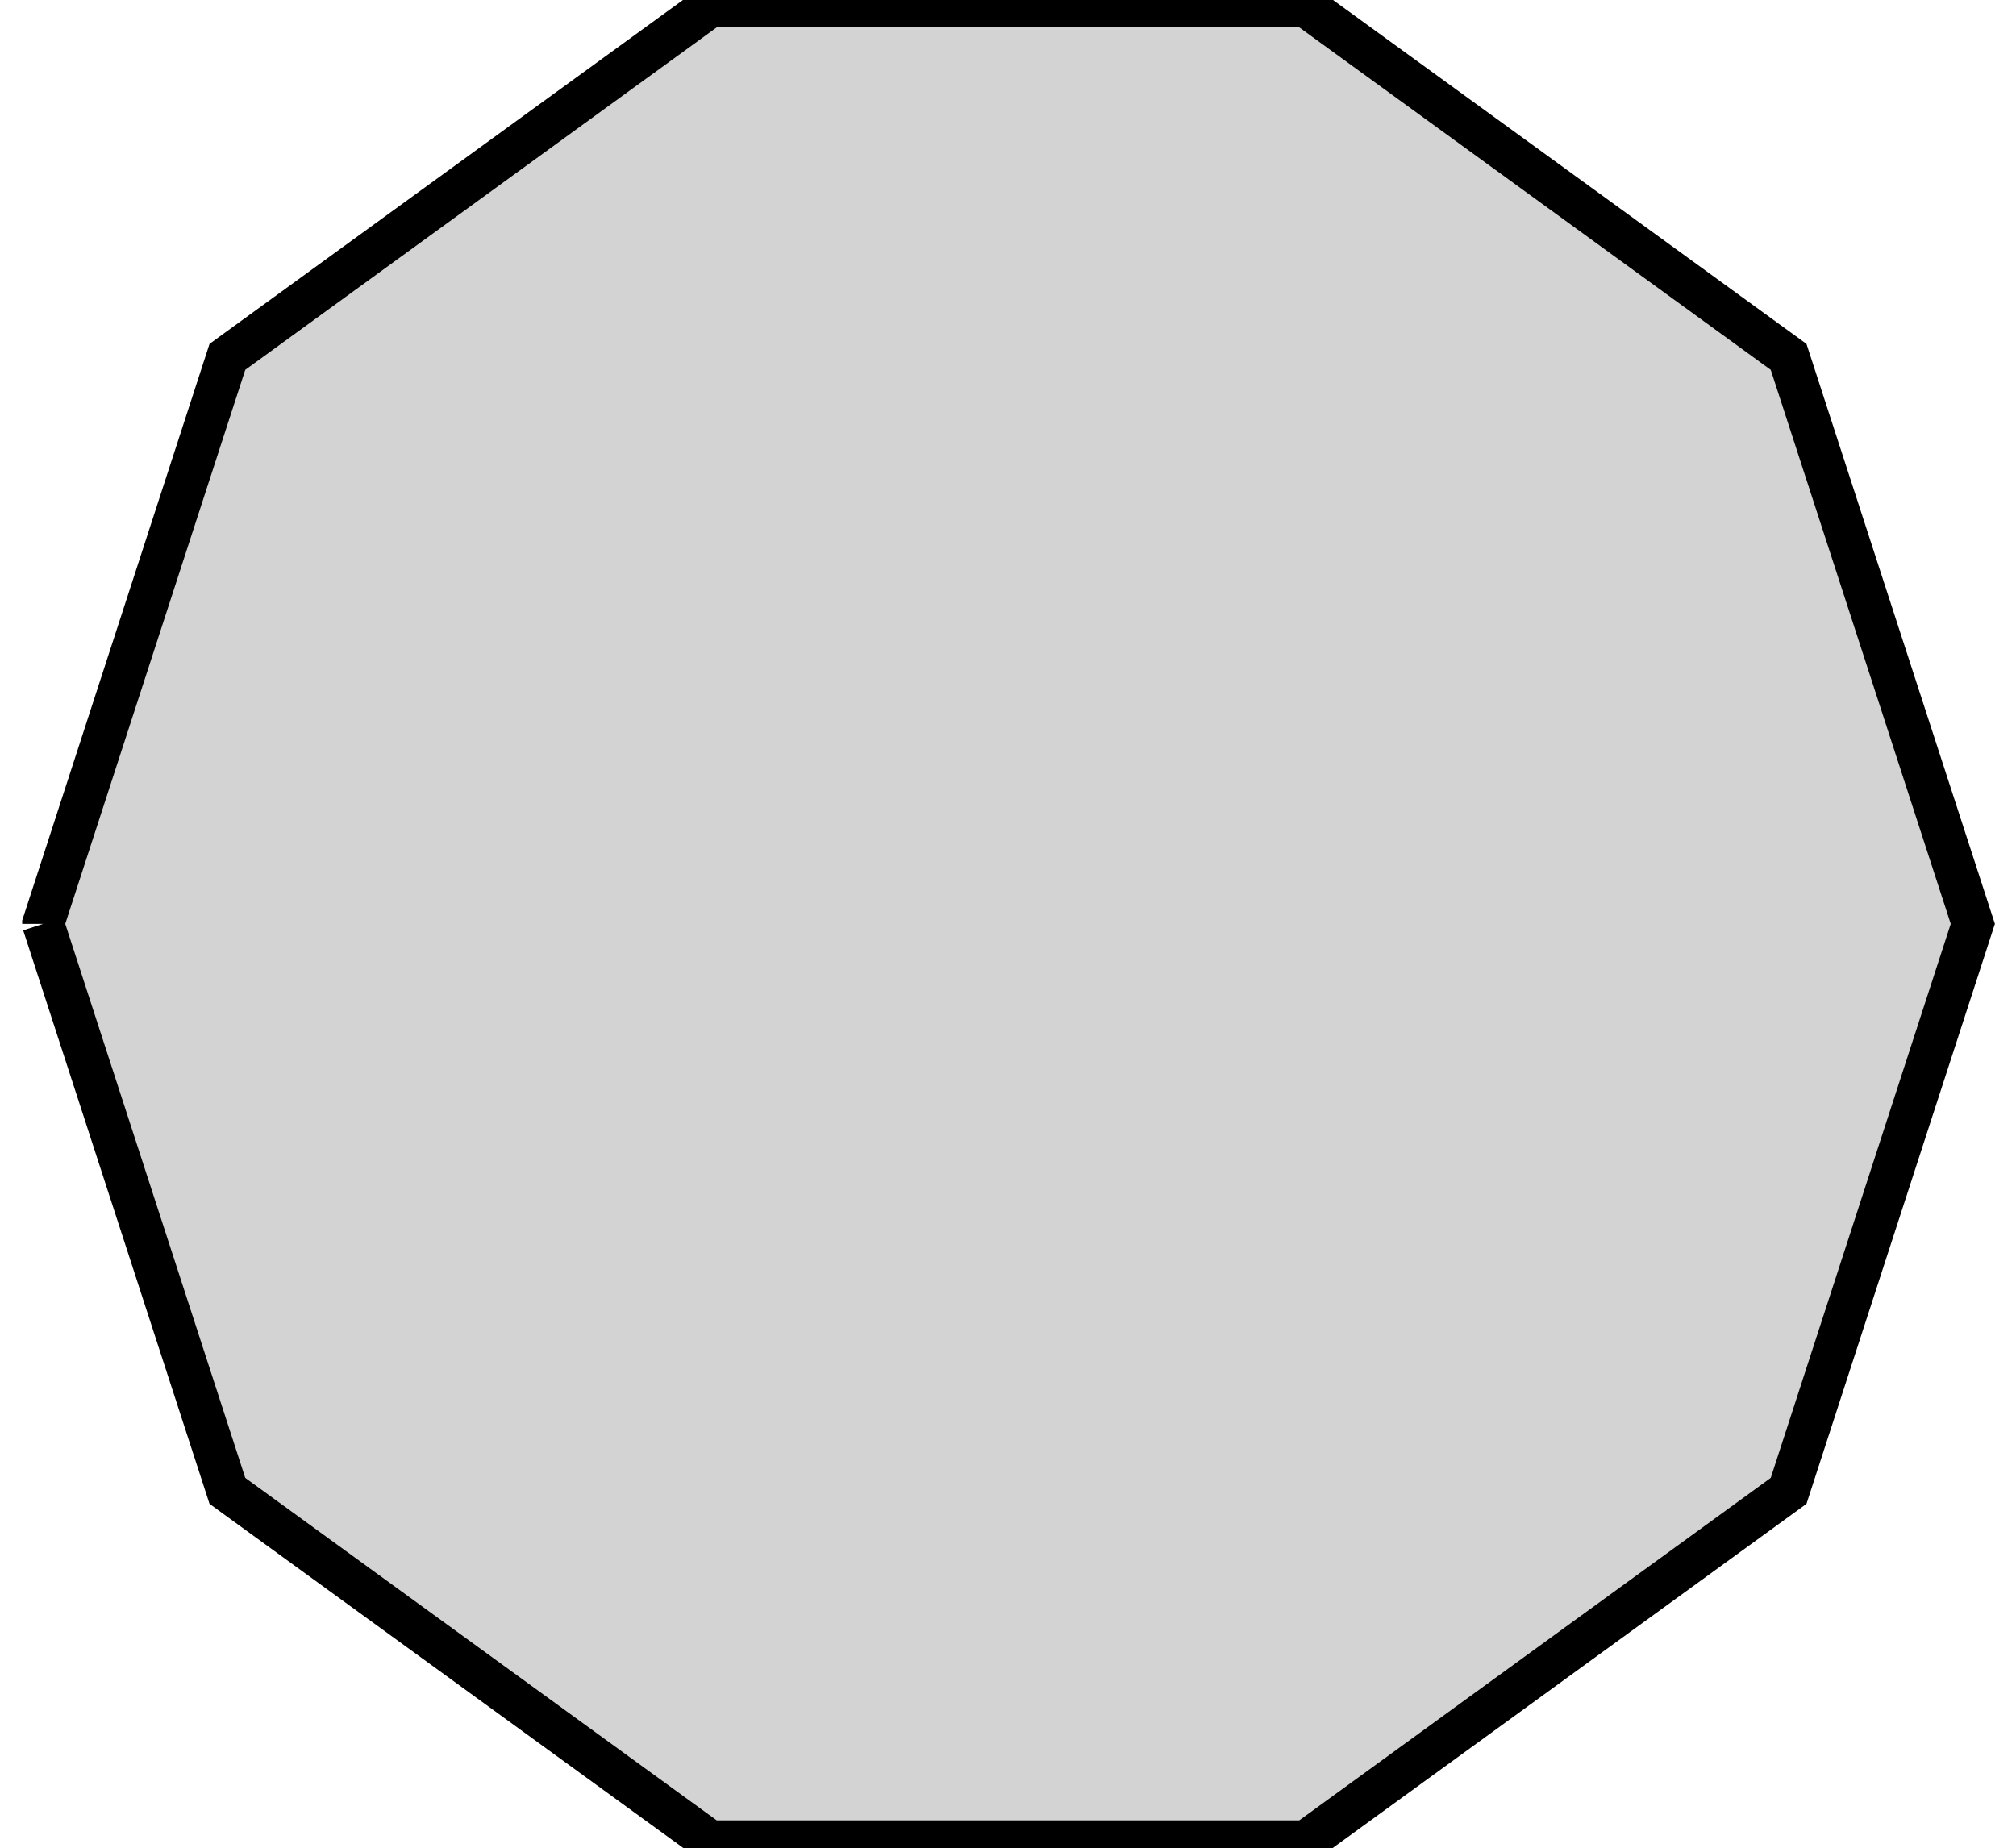
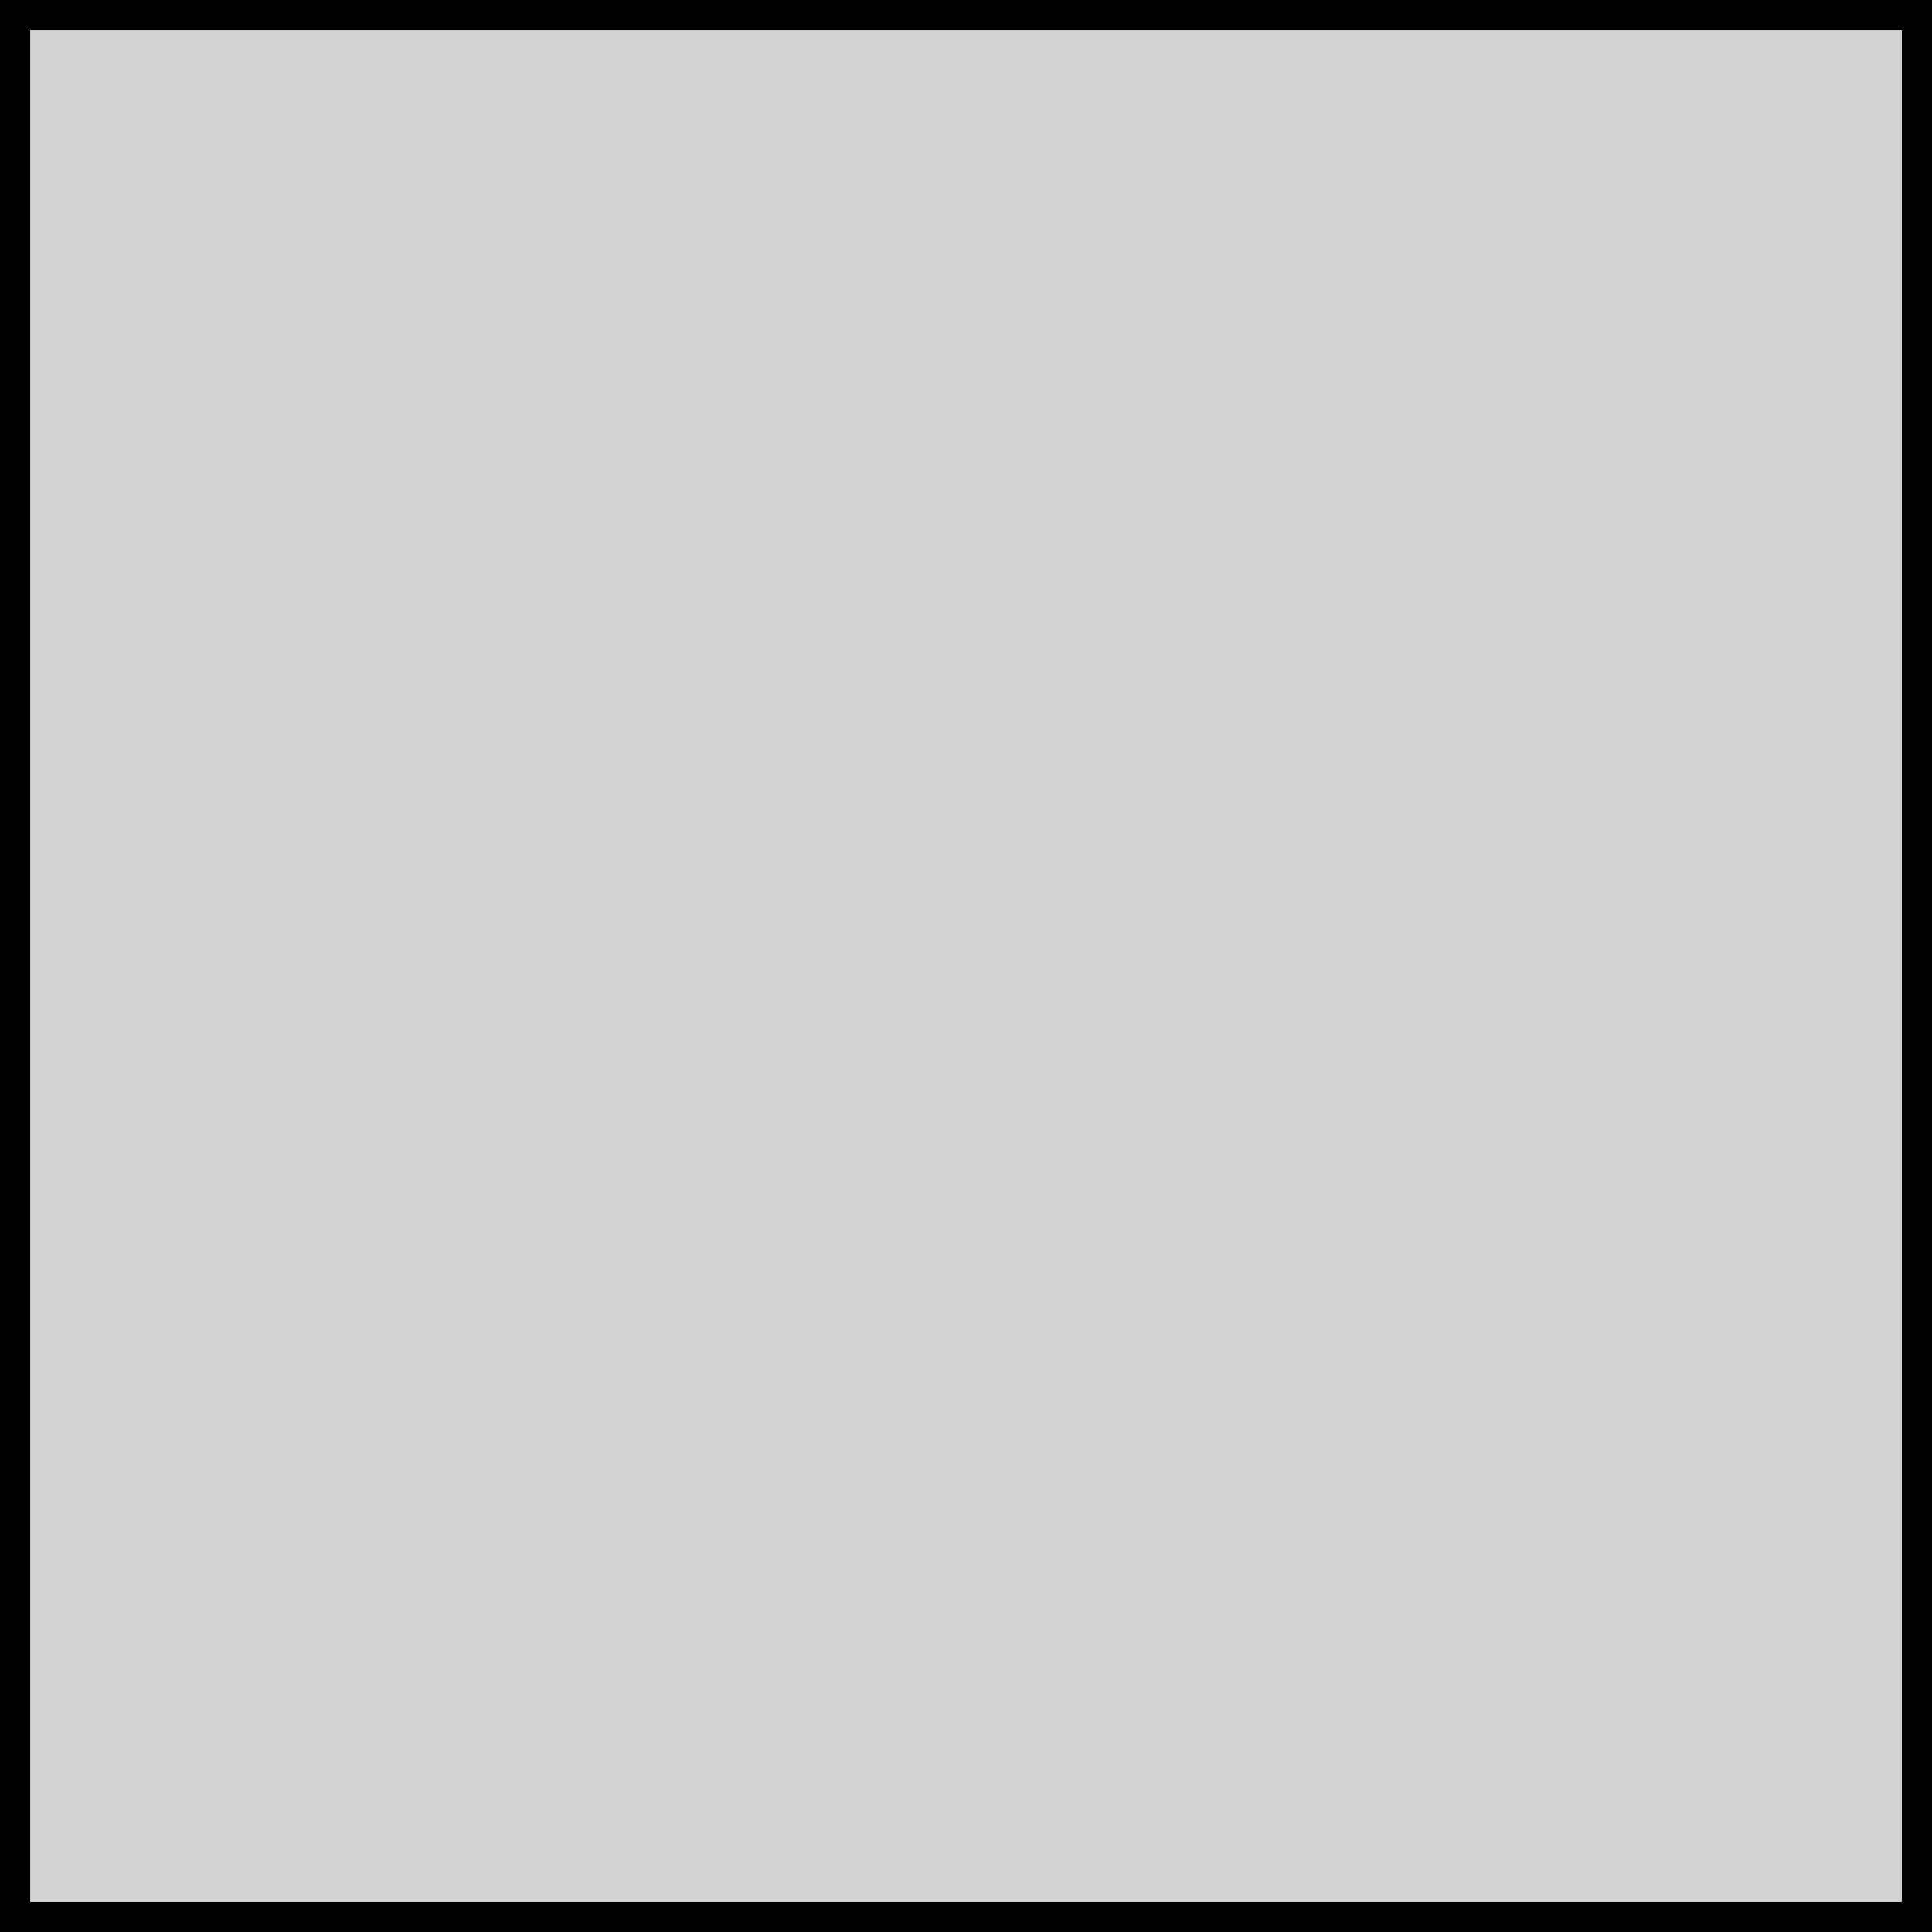
- <svg xmlns="http://www.w3.org/2000/svg" width="24mm" height="22mm" viewBox="-12 -11 24 22" version="1.1">
-   <path d=" M 3.549,10.924 L 3.549,10.924 L 9.293,6.751 L 11.486,0 L 11.486,-3.05176e-05 L 11.486,-0  L 9.293,-6.751 L 3.549,-10.924 L 3.549,-10.924 L -0.17,-10.924 L -3.549,-10.924 L -3.549,-10.924  L -9.293,-6.751 L -11.486,-0 L -11.486,3.05176e-05 L -11.486,0 L -9.293,6.751 L -3.549,10.924  L -3.549,10.924 L 0.17,10.924 z " stroke="black" fill="lightgray" stroke-width="0.5" />
+ <svg xmlns="http://www.w3.org/2000/svg" width="16mm" height="16mm" viewBox="-8 -8 16 16" version="1.1">
+   <path d=" M 8,-8 L -8,-8 L -8,8 L 8,8 z " stroke="black" fill="lightgray" stroke-width="0.5" />
</svg>
